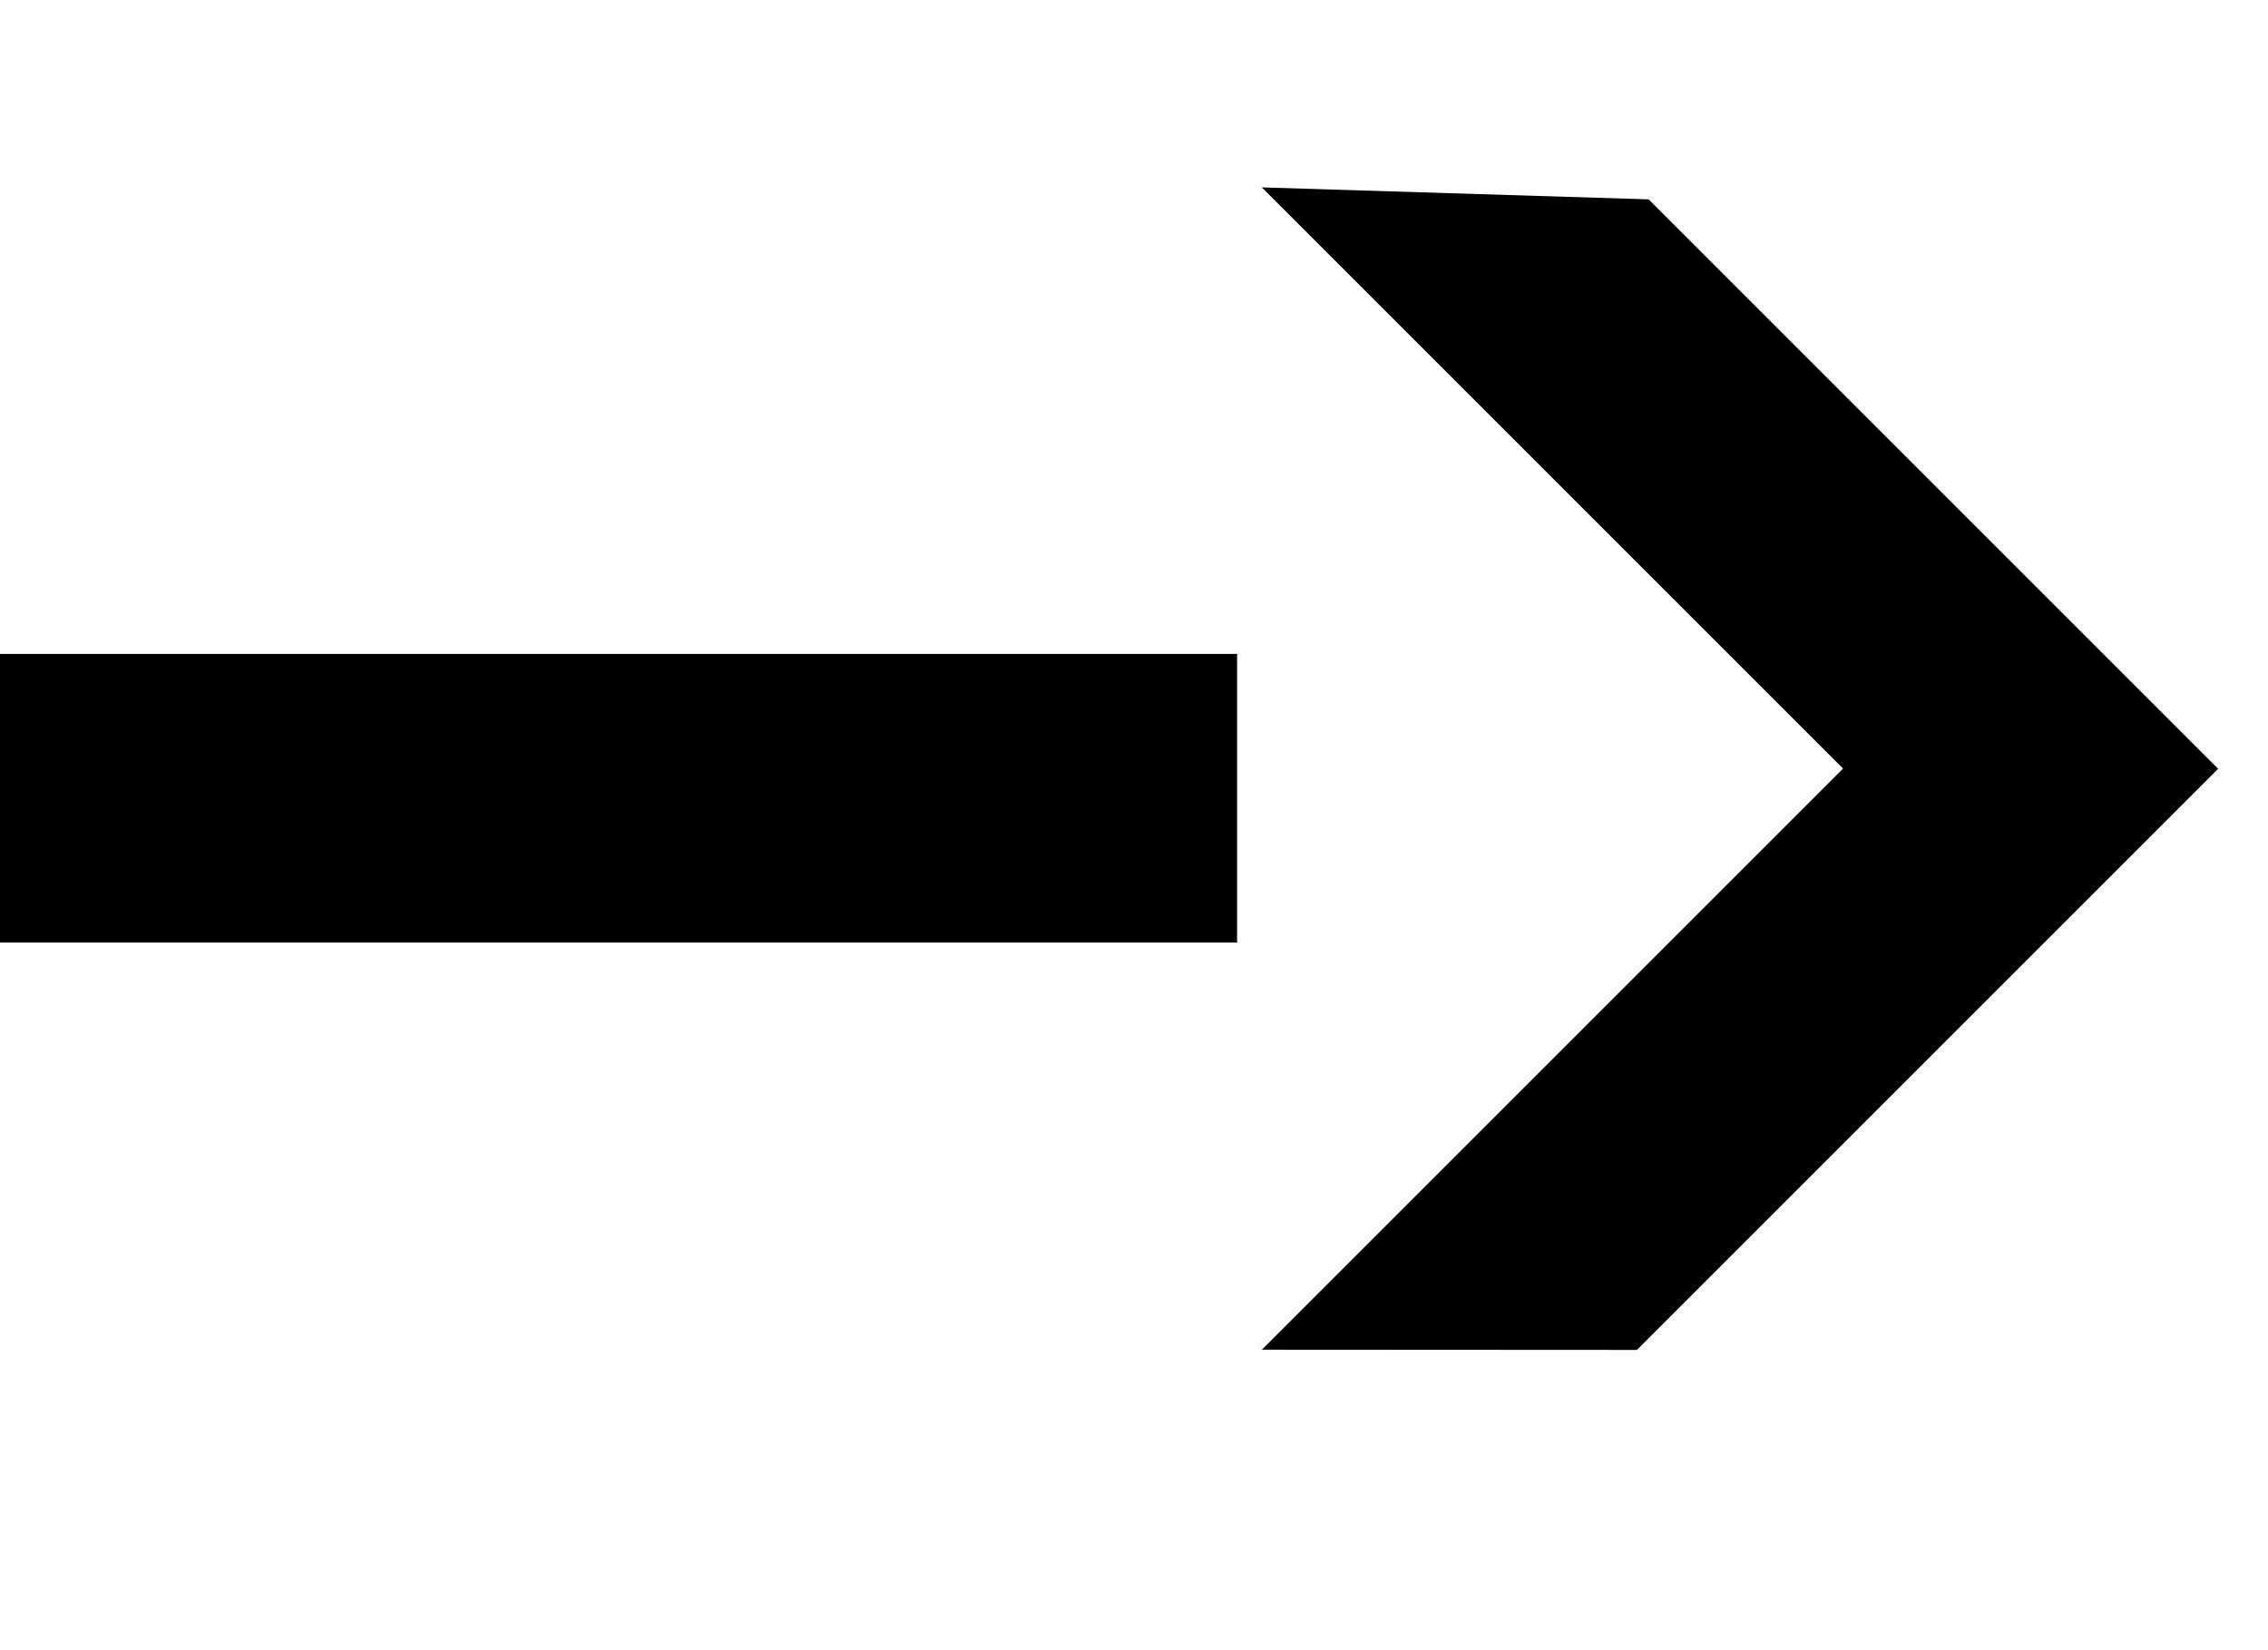
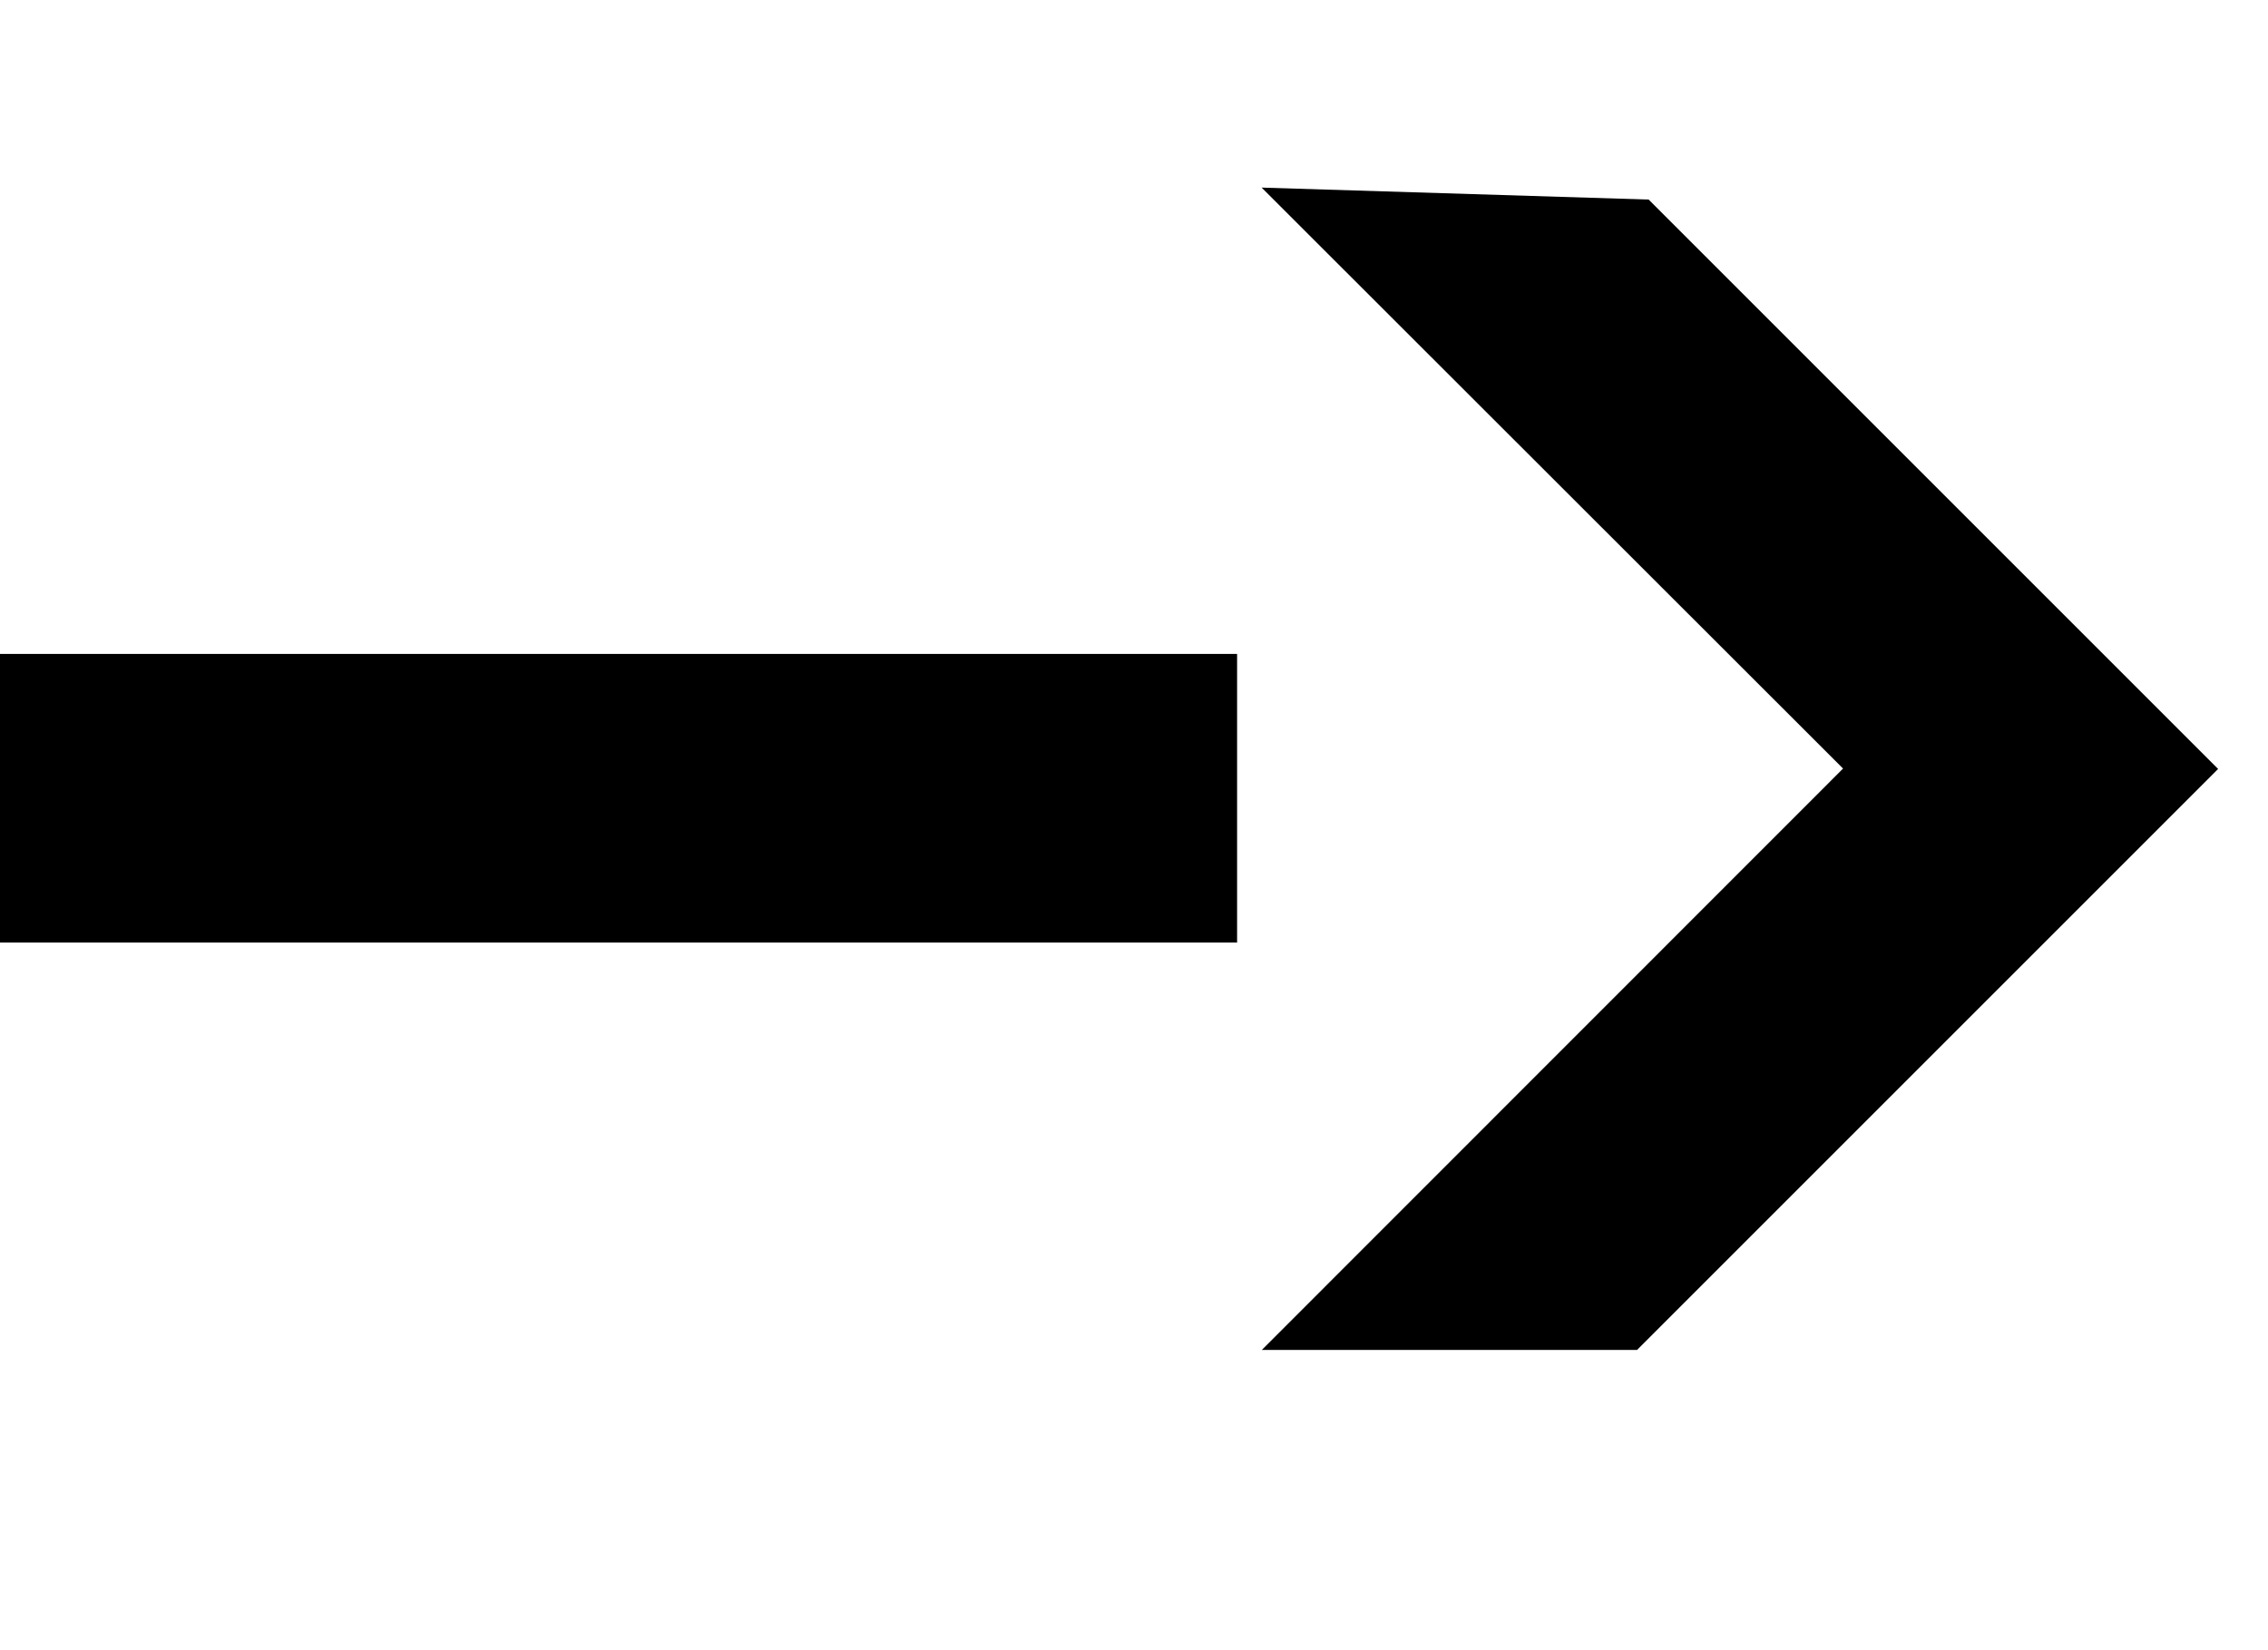
- <svg xmlns="http://www.w3.org/2000/svg" width="11" height="8" viewBox="0 0 11 8" fill="none">
-   <path d="M0 3.872H6" stroke="black" stroke-width="1.4" />
-   <path fill-rule="evenodd" clip-rule="evenodd" d="M8.939 3.728L6.12 0.909L7.996 0.967L10.758 3.729L7.939 6.548L6.12 6.547L8.939 3.728Z" fill="black" />
+ <svg xmlns="http://www.w3.org/2000/svg" width="11" height="8" fill="none" viewBox="0 0 11 8">
+   <path stroke="#000" stroke-width="1.4" d="M0 3.872h6" />
+   <path fill="#000" fill-rule="evenodd" d="M8.939 3.728 6.119.91l1.877.058 2.762 2.762L7.94 6.548H6.12z" clip-rule="evenodd" />
</svg>
